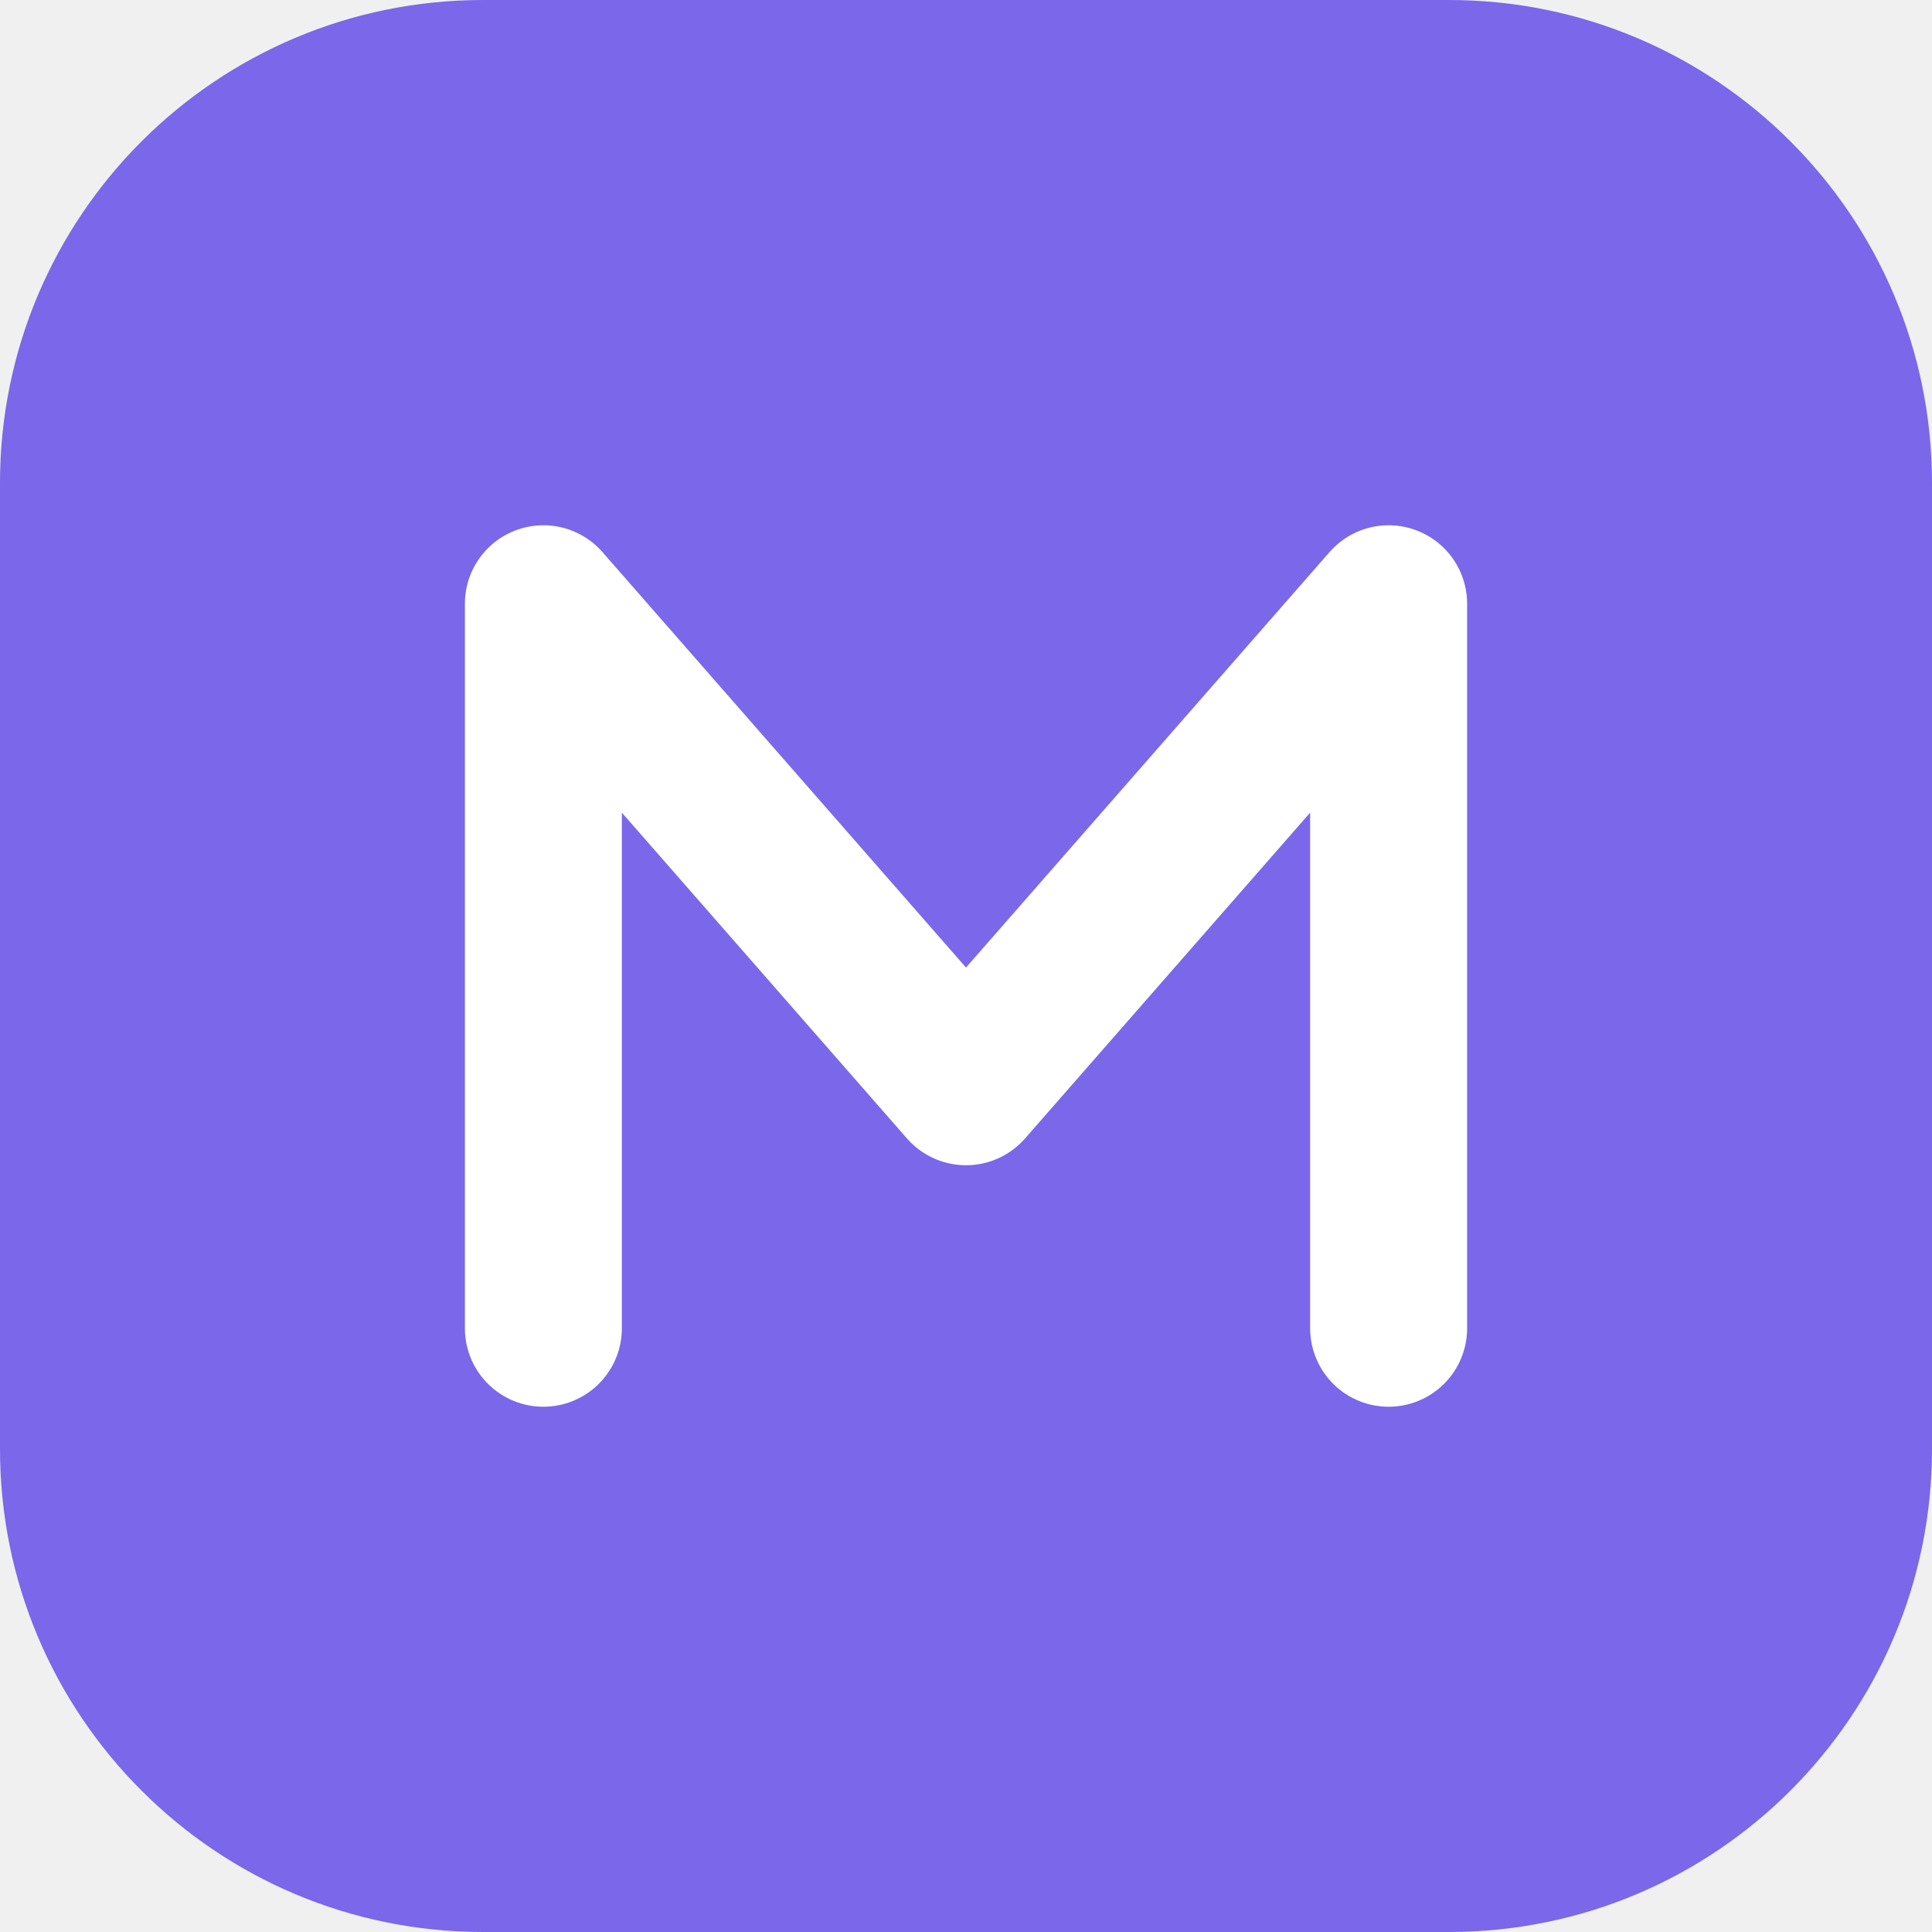
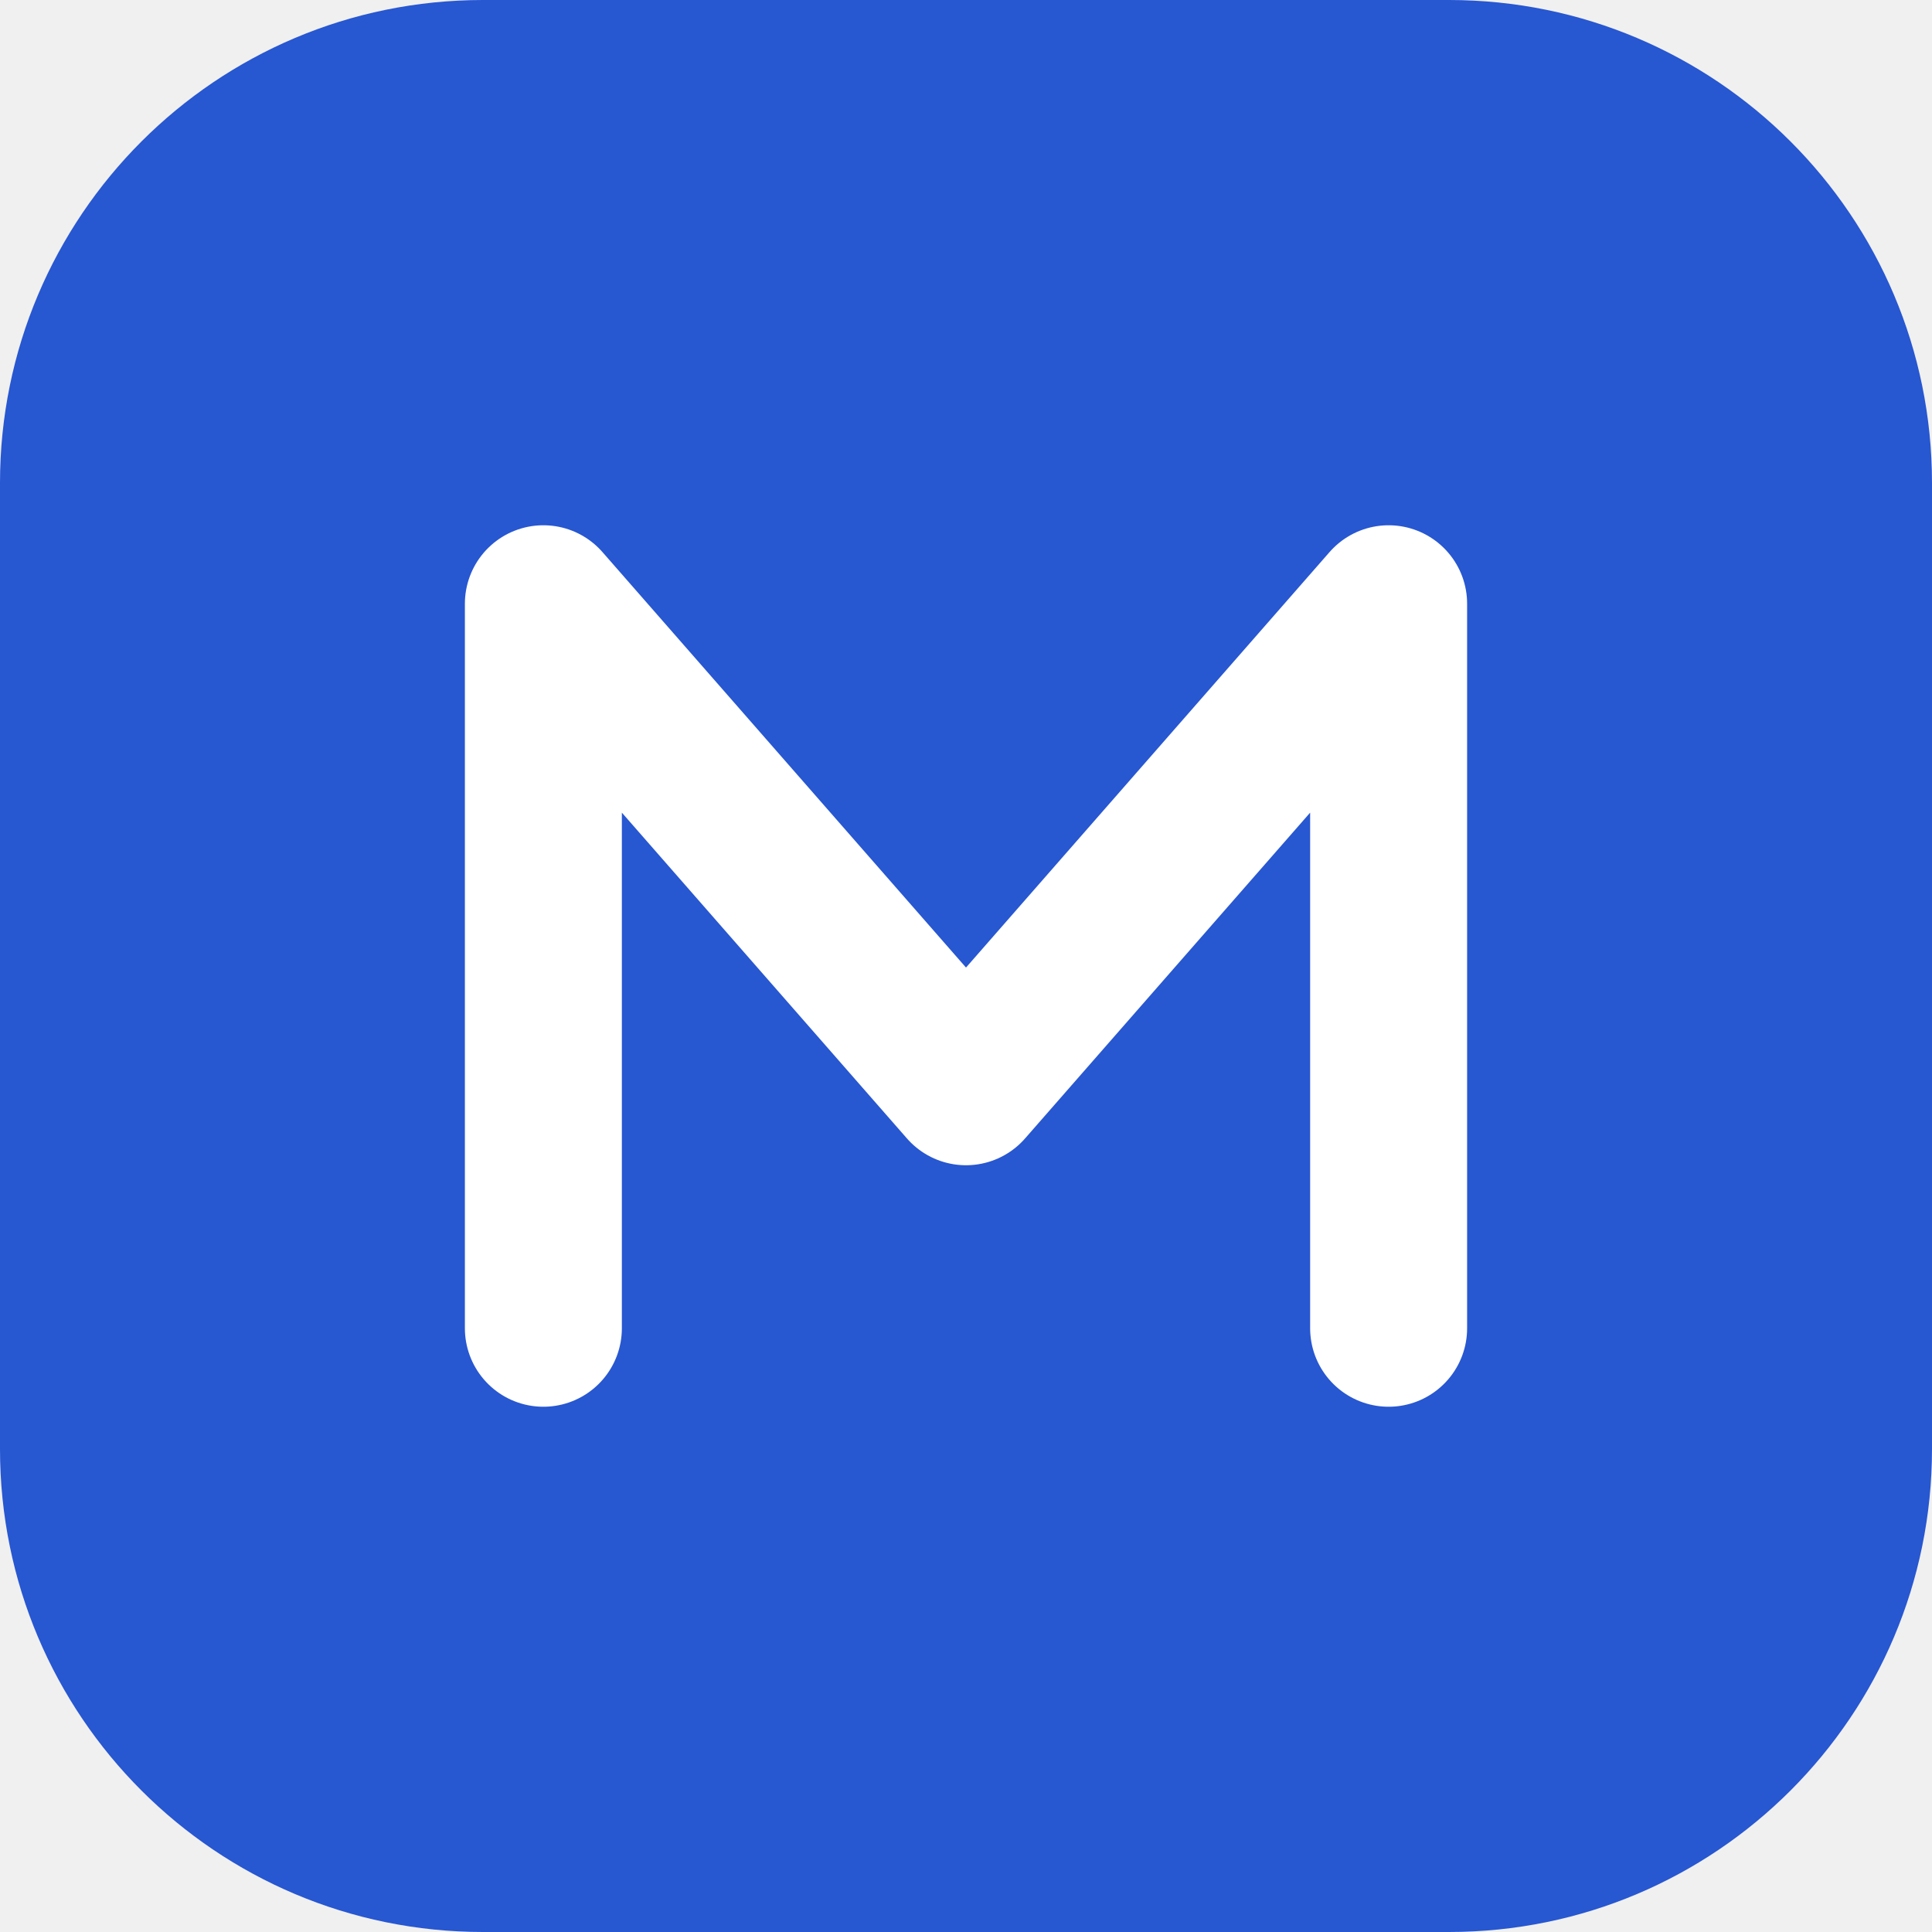
<svg xmlns="http://www.w3.org/2000/svg" viewBox="0 0 32 32">
-   <rect width="32" height="32" rx="8" fill="#7a67ea" />
+   <rect width="32" height="32" rx="8" fill="#2757d1" />
  <path d="M9 22V10l7 8 7-8v12" fill="none" stroke="#fff" stroke-width="2.6" stroke-linecap="round" stroke-linejoin="round" />
</svg>
